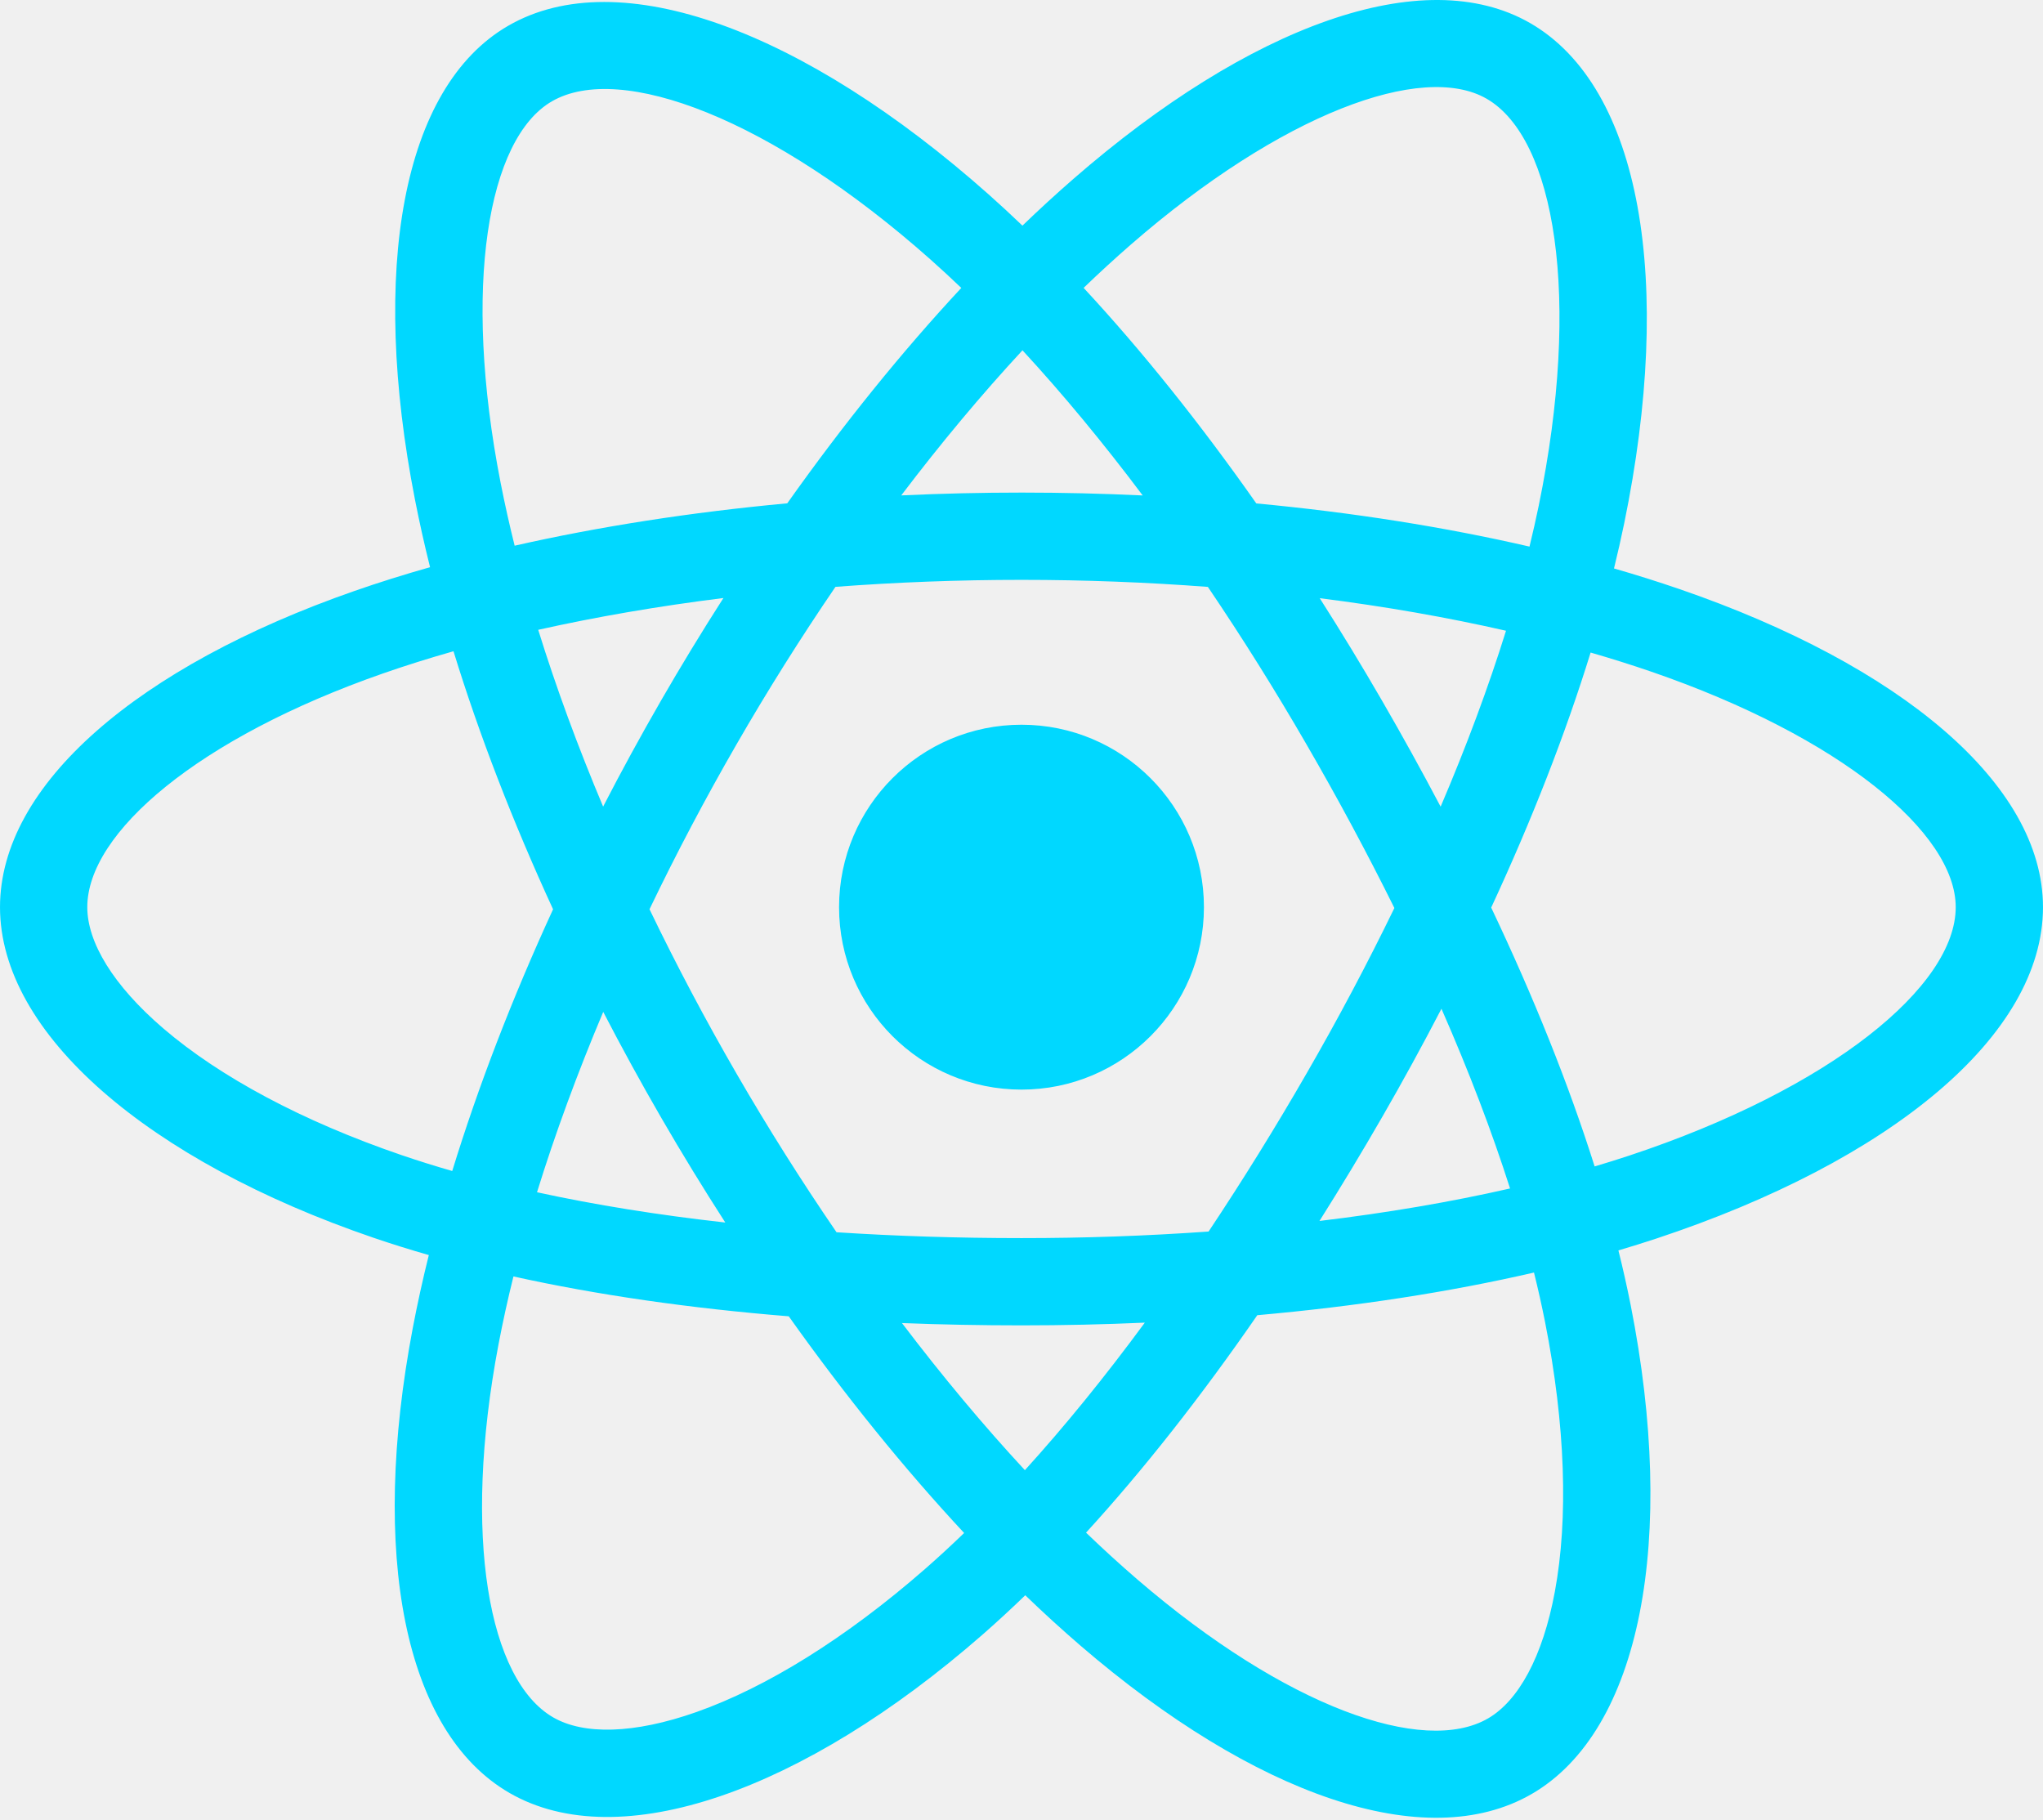
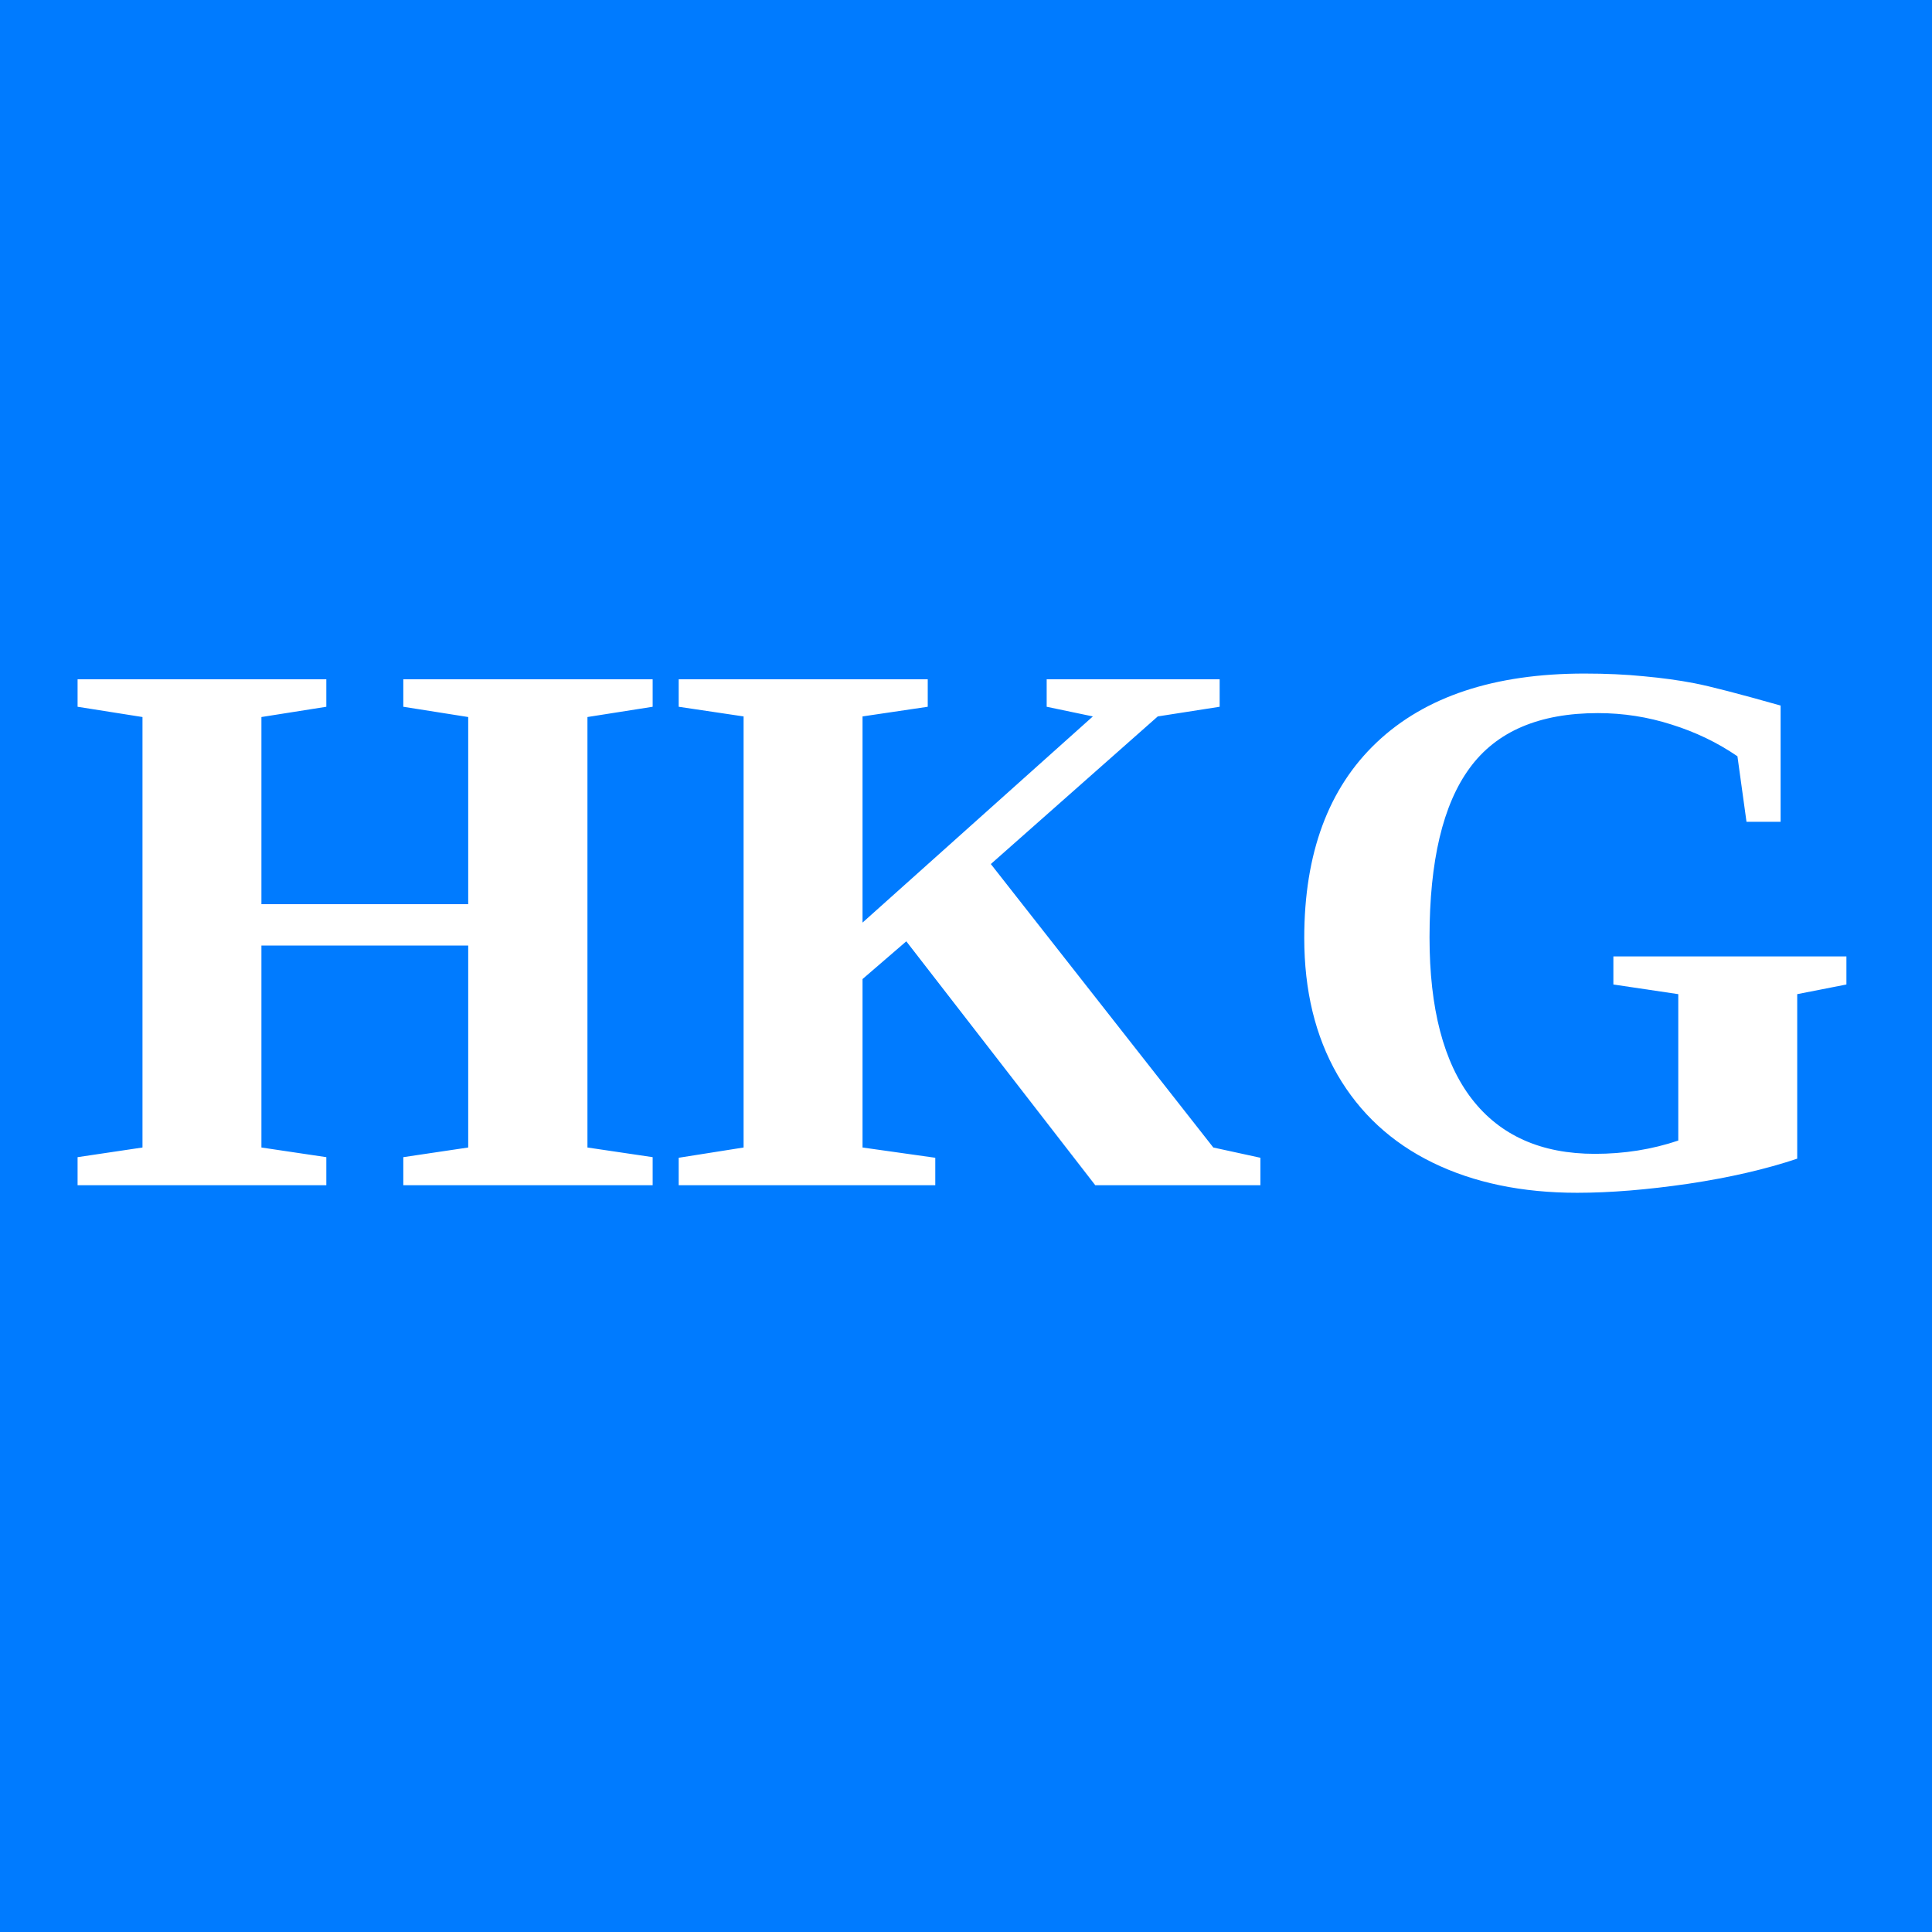
- <svg xmlns="http://www.w3.org/2000/svg" aria-hidden="true" role="img" class="iconify iconify--logos" width="35.93" height="32" preserveAspectRatio="xMidYMid meet" viewBox="0 0 256 228">
-   <path fill="#00D8FF" d="M210.483 73.824a171.49 171.49 0 0 0-8.24-2.597c.465-1.9.893-3.777 1.273-5.621c6.238-30.281 2.16-54.676-11.769-62.708c-13.355-7.7-35.196.329-57.254 19.526a171.23 171.23 0 0 0-6.375 5.848a155.866 155.866 0 0 0-4.241-3.917C100.759 3.829 77.587-4.822 63.673 3.233C50.33 10.957 46.379 33.89 51.995 62.588a170.974 170.974 0 0 0 1.892 8.48c-3.28.932-6.445 1.924-9.474 2.98C17.309 83.498 0 98.307 0 113.668c0 15.865 18.582 31.778 46.812 41.427a145.52 145.52 0 0 0 6.921 2.165a167.467 167.467 0 0 0-2.01 9.138c-5.354 28.2-1.173 50.591 12.134 58.266c13.744 7.926 36.812-.22 59.273-19.855a145.567 145.567 0 0 0 5.342-4.923a168.064 168.064 0 0 0 6.92 6.314c21.758 18.722 43.246 26.282 56.54 18.586c13.731-7.949 18.194-32.003 12.4-61.268a145.016 145.016 0 0 0-1.535-6.842c1.62-.48 3.21-.974 4.76-1.488c29.348-9.723 48.443-25.443 48.443-41.52c0-15.417-17.868-30.326-45.517-39.844Zm-6.365 70.984c-1.4.463-2.836.91-4.3 1.345c-3.24-10.257-7.612-21.163-12.963-32.432c5.106-11 9.31-21.767 12.459-31.957c2.619.758 5.16 1.557 7.61 2.4c23.69 8.156 38.14 20.213 38.14 29.504c0 9.896-15.606 22.743-40.946 31.14Zm-10.514 20.834c2.562 12.94 2.927 24.64 1.23 33.787c-1.524 8.219-4.59 13.698-8.382 15.893c-8.067 4.67-25.32-1.4-43.927-17.412a156.726 156.726 0 0 1-6.437-5.87c7.214-7.889 14.423-17.06 21.459-27.246c12.376-1.098 24.068-2.894 34.671-5.345a134.17 134.17 0 0 1 1.386 6.193ZM87.276 214.515c-7.882 2.783-14.16 2.863-17.955.675c-8.075-4.657-11.432-22.636-6.853-46.752a156.923 156.923 0 0 1 1.869-8.499c10.486 2.32 22.093 3.988 34.498 4.994c7.084 9.967 14.501 19.128 21.976 27.15a134.668 134.668 0 0 1-4.877 4.492c-9.933 8.682-19.886 14.842-28.658 17.94ZM50.35 144.747c-12.483-4.267-22.792-9.812-29.858-15.863c-6.35-5.437-9.555-10.836-9.555-15.216c0-9.322 13.897-21.212 37.076-29.293c2.813-.98 5.757-1.905 8.812-2.773c3.204 10.42 7.406 21.315 12.477 32.332c-5.137 11.18-9.399 22.249-12.634 32.792a134.718 134.718 0 0 1-6.318-1.979Zm12.378-84.26c-4.811-24.587-1.616-43.134 6.425-47.789c8.564-4.958 27.502 2.111 47.463 19.835a144.318 144.318 0 0 1 3.841 3.545c-7.438 7.987-14.787 17.08-21.808 26.988c-12.04 1.116-23.565 2.908-34.161 5.309a160.342 160.342 0 0 1-1.76-7.887Zm110.427 27.268a347.8 347.8 0 0 0-7.785-12.803c8.168 1.033 15.994 2.404 23.343 4.08c-2.206 7.072-4.956 14.465-8.193 22.045a381.151 381.151 0 0 0-7.365-13.322Zm-45.032-43.861c5.044 5.465 10.096 11.566 15.065 18.186a322.04 322.04 0 0 0-30.257-.006c4.974-6.559 10.069-12.652 15.192-18.18ZM82.802 87.83a323.167 323.167 0 0 0-7.227 13.238c-3.184-7.553-5.909-14.98-8.134-22.152c7.304-1.634 15.093-2.97 23.209-3.984a321.524 321.524 0 0 0-7.848 12.897Zm8.081 65.352c-8.385-.936-16.291-2.203-23.593-3.793c2.26-7.3 5.045-14.885 8.298-22.6a321.187 321.187 0 0 0 7.257 13.246c2.594 4.48 5.28 8.868 8.038 13.147Zm37.542 31.03c-5.184-5.592-10.354-11.779-15.403-18.433c4.902.192 9.899.29 14.978.29c5.218 0 10.376-.117 15.453-.343c-4.985 6.774-10.018 12.97-15.028 18.486Zm52.198-57.817c3.422 7.8 6.306 15.345 8.596 22.52c-7.422 1.694-15.436 3.058-23.88 4.071a382.417 382.417 0 0 0 7.859-13.026a347.403 347.403 0 0 0 7.425-13.565Zm-16.898 8.101a358.557 358.557 0 0 1-12.281 19.815a329.4 329.4 0 0 1-23.444.823c-7.967 0-15.716-.248-23.178-.732a310.202 310.202 0 0 1-12.513-19.846h.001a307.41 307.41 0 0 1-10.923-20.627a310.278 310.278 0 0 1 10.89-20.637l-.001.001a307.318 307.318 0 0 1 12.413-19.761c7.613-.576 15.42-.876 23.31-.876H128c7.926 0 15.743.303 23.354.883a329.357 329.357 0 0 1 12.335 19.695a358.489 358.489 0 0 1 11.036 20.54a329.472 329.472 0 0 1-11 20.722Zm22.56-122.124c8.572 4.944 11.906 24.881 6.52 51.026c-.344 1.668-.73 3.367-1.15 5.09c-10.622-2.452-22.155-4.275-34.23-5.408c-7.034-10.017-14.323-19.124-21.64-27.008a160.789 160.789 0 0 1 5.888-5.4c18.9-16.447 36.564-22.941 44.612-18.3ZM128 90.808c12.625 0 22.86 10.235 22.86 22.86s-10.235 22.86-22.86 22.86s-22.86-10.235-22.86-22.86s10.235-22.86 22.86-22.86Z" />
+ <svg xmlns="http://www.w3.org/2000/svg" width="100" height="100">
+   <rect width="100" height="100" fill="#007bff" />
+   <text x="50%" y="50%" text-anchor="middle" dominant-baseline="middle" font-size="40" font-weight="bold" fill="white">HKG</text>
</svg>
